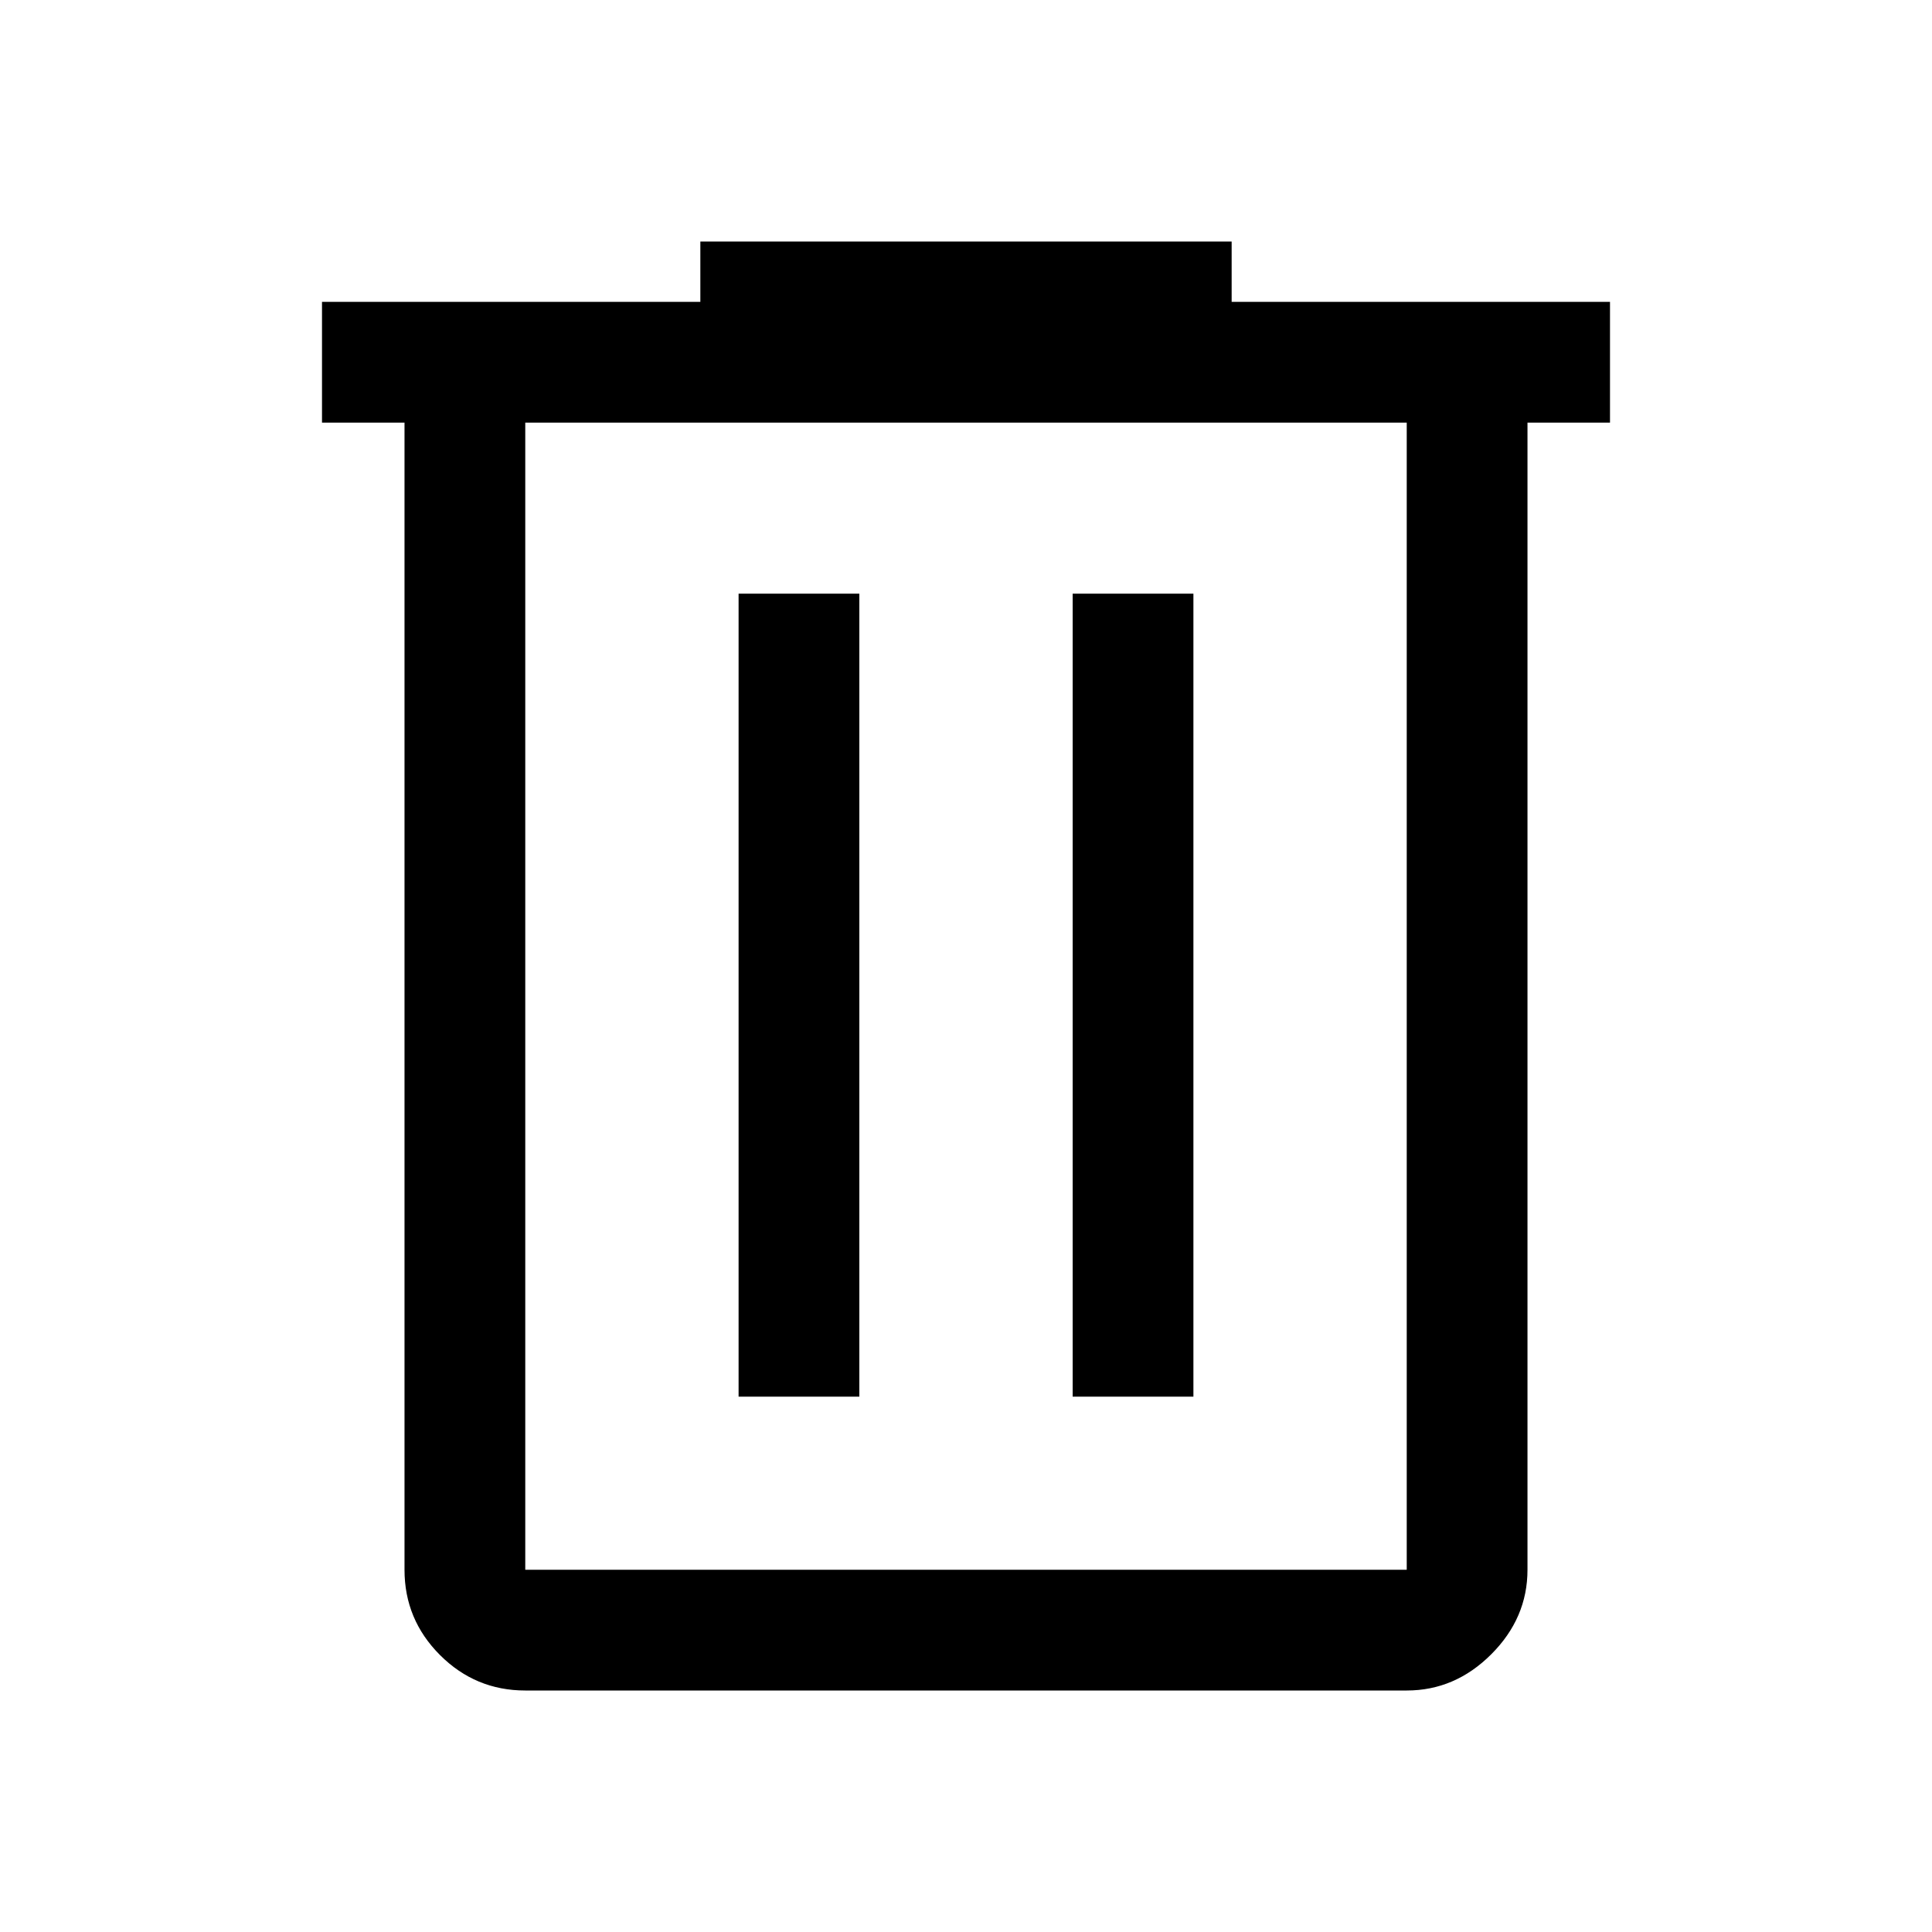
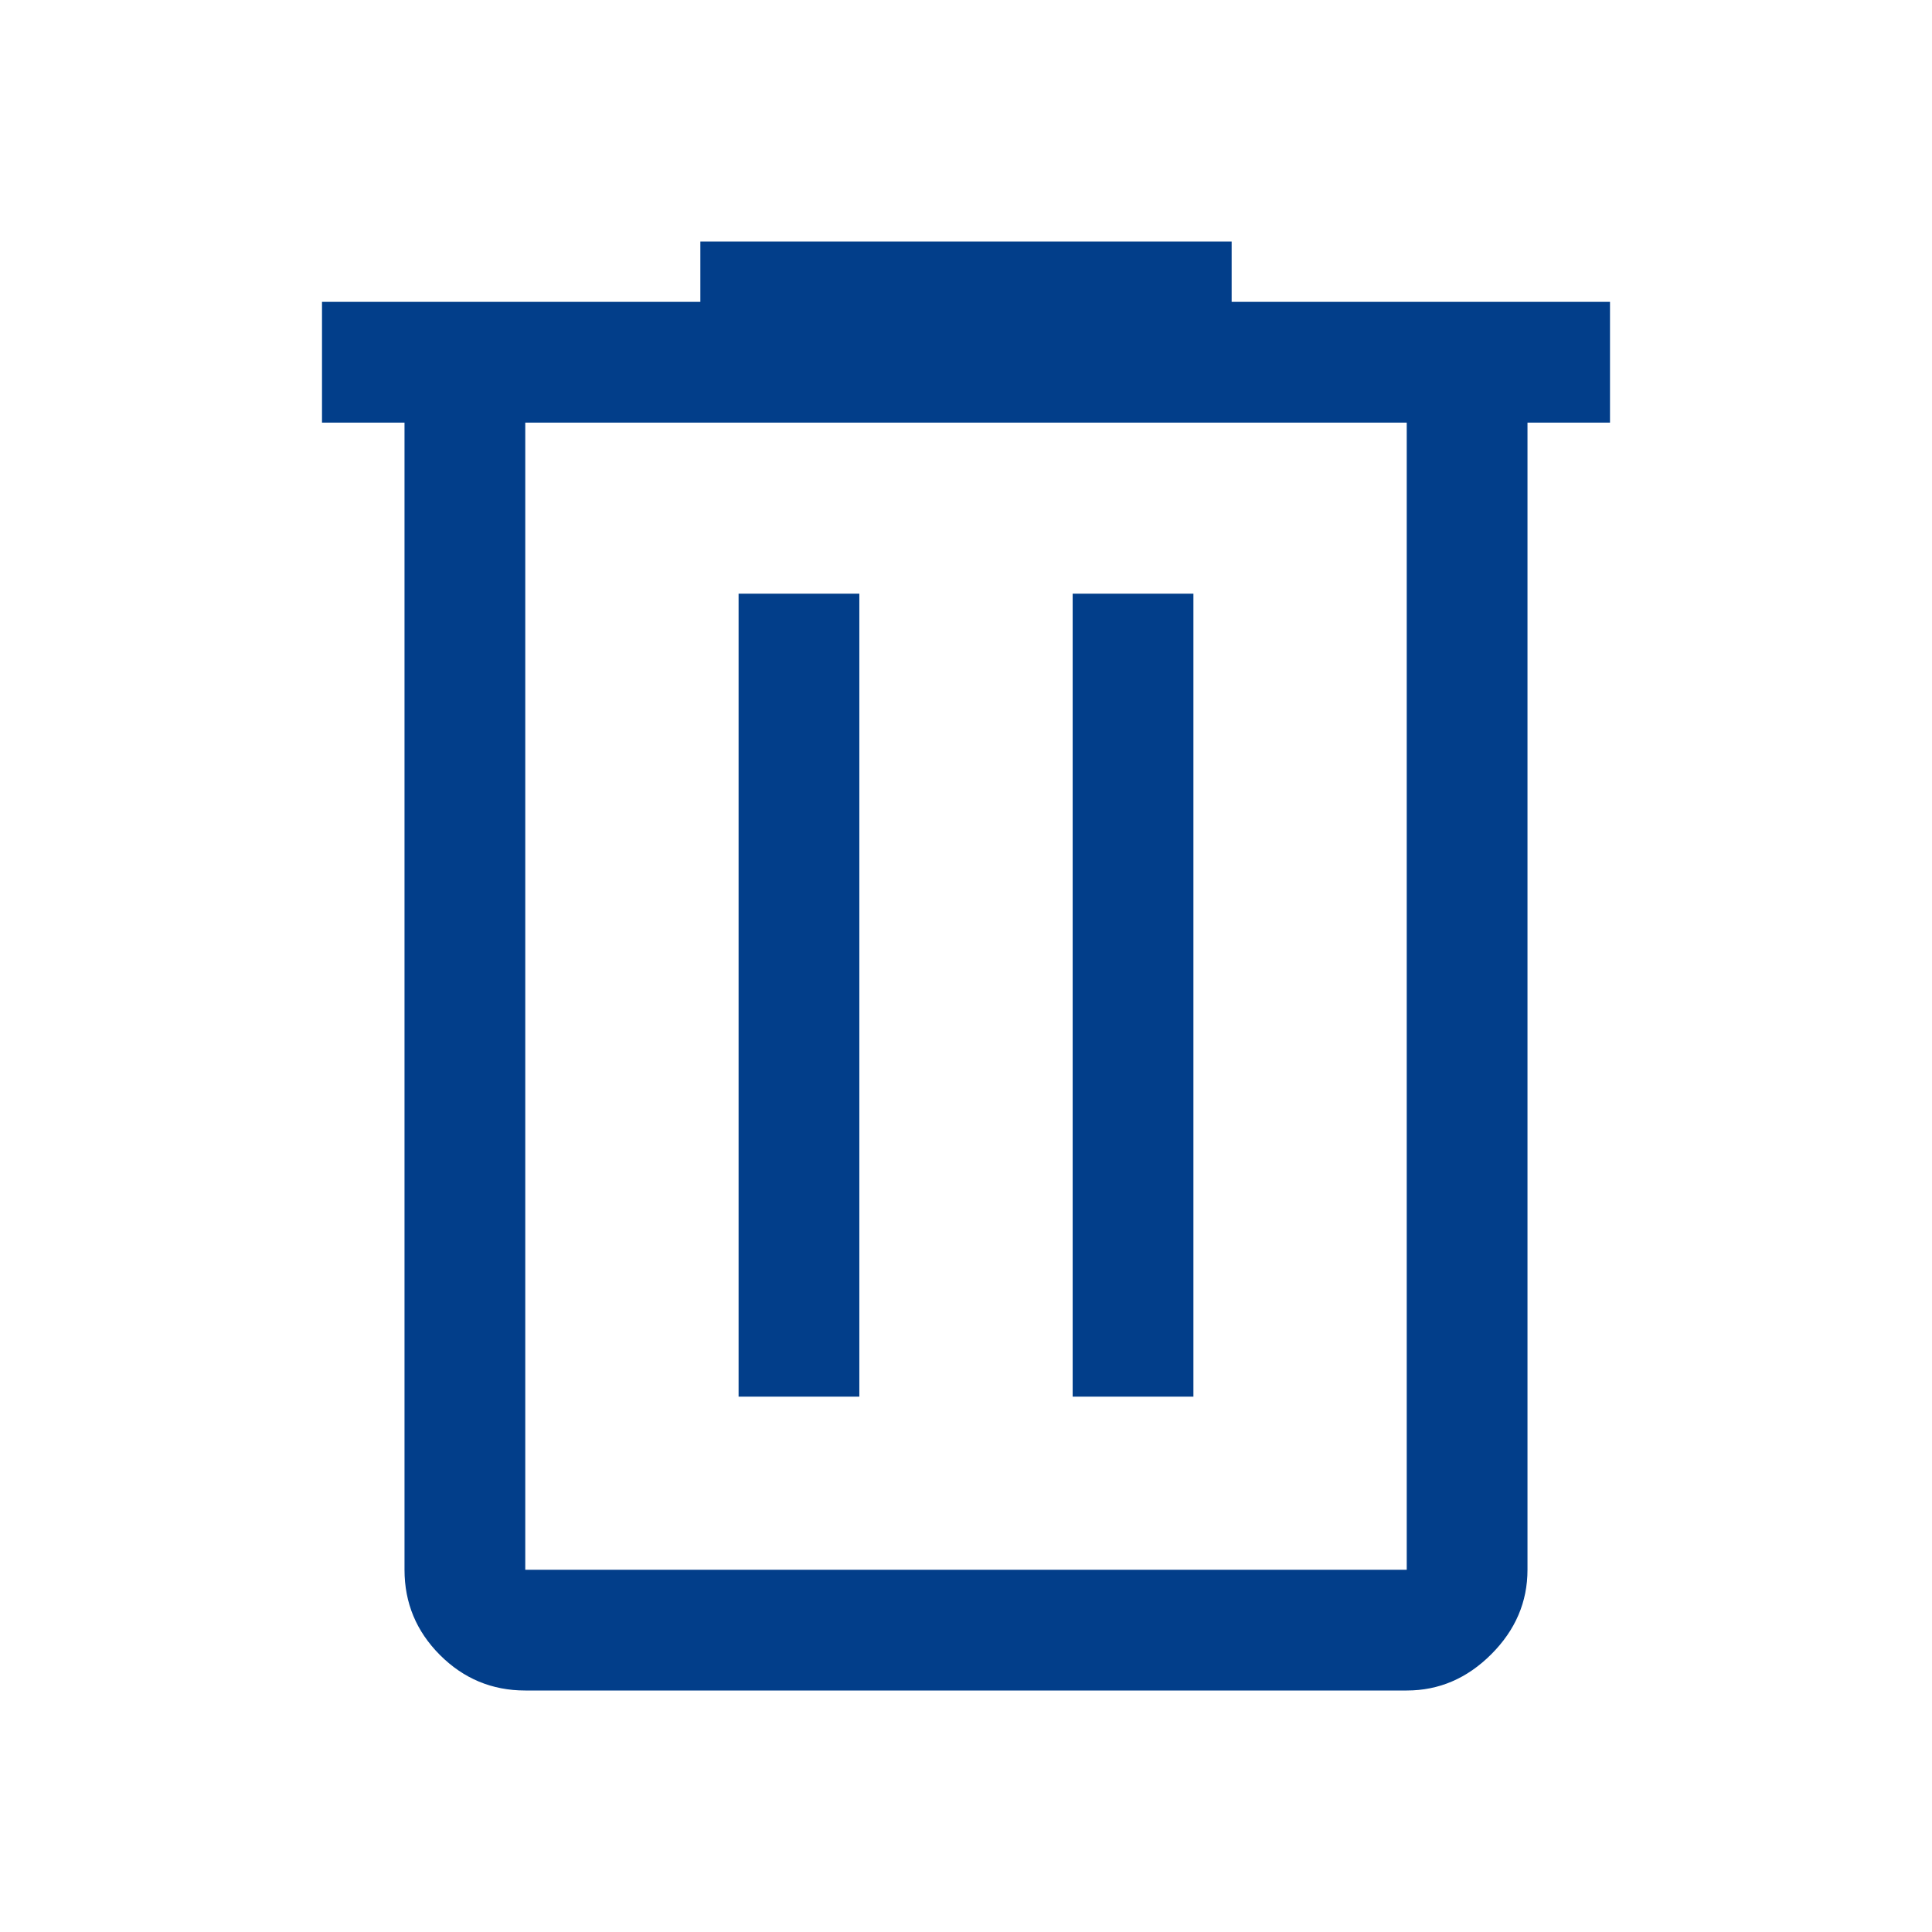
- <svg xmlns="http://www.w3.org/2000/svg" height="22" viewBox="0 -960 960 960" width="22">
+ <svg xmlns="http://www.w3.org/2000/svg" fill="#023e8a" height="22" viewBox="0 -960 960 960" width="22">
  <path d="M261-120q-24.75 0-42.375-17.625T201-180v-570h-41v-60h188v-30h264v30h188v60h-41v570q0 24-18 42t-42 18H261Zm438-630H261v570h438v-570ZM367-266h60v-399h-60v399Zm166 0h60v-399h-60v399ZM261-750v570-570Z" />
</svg>
